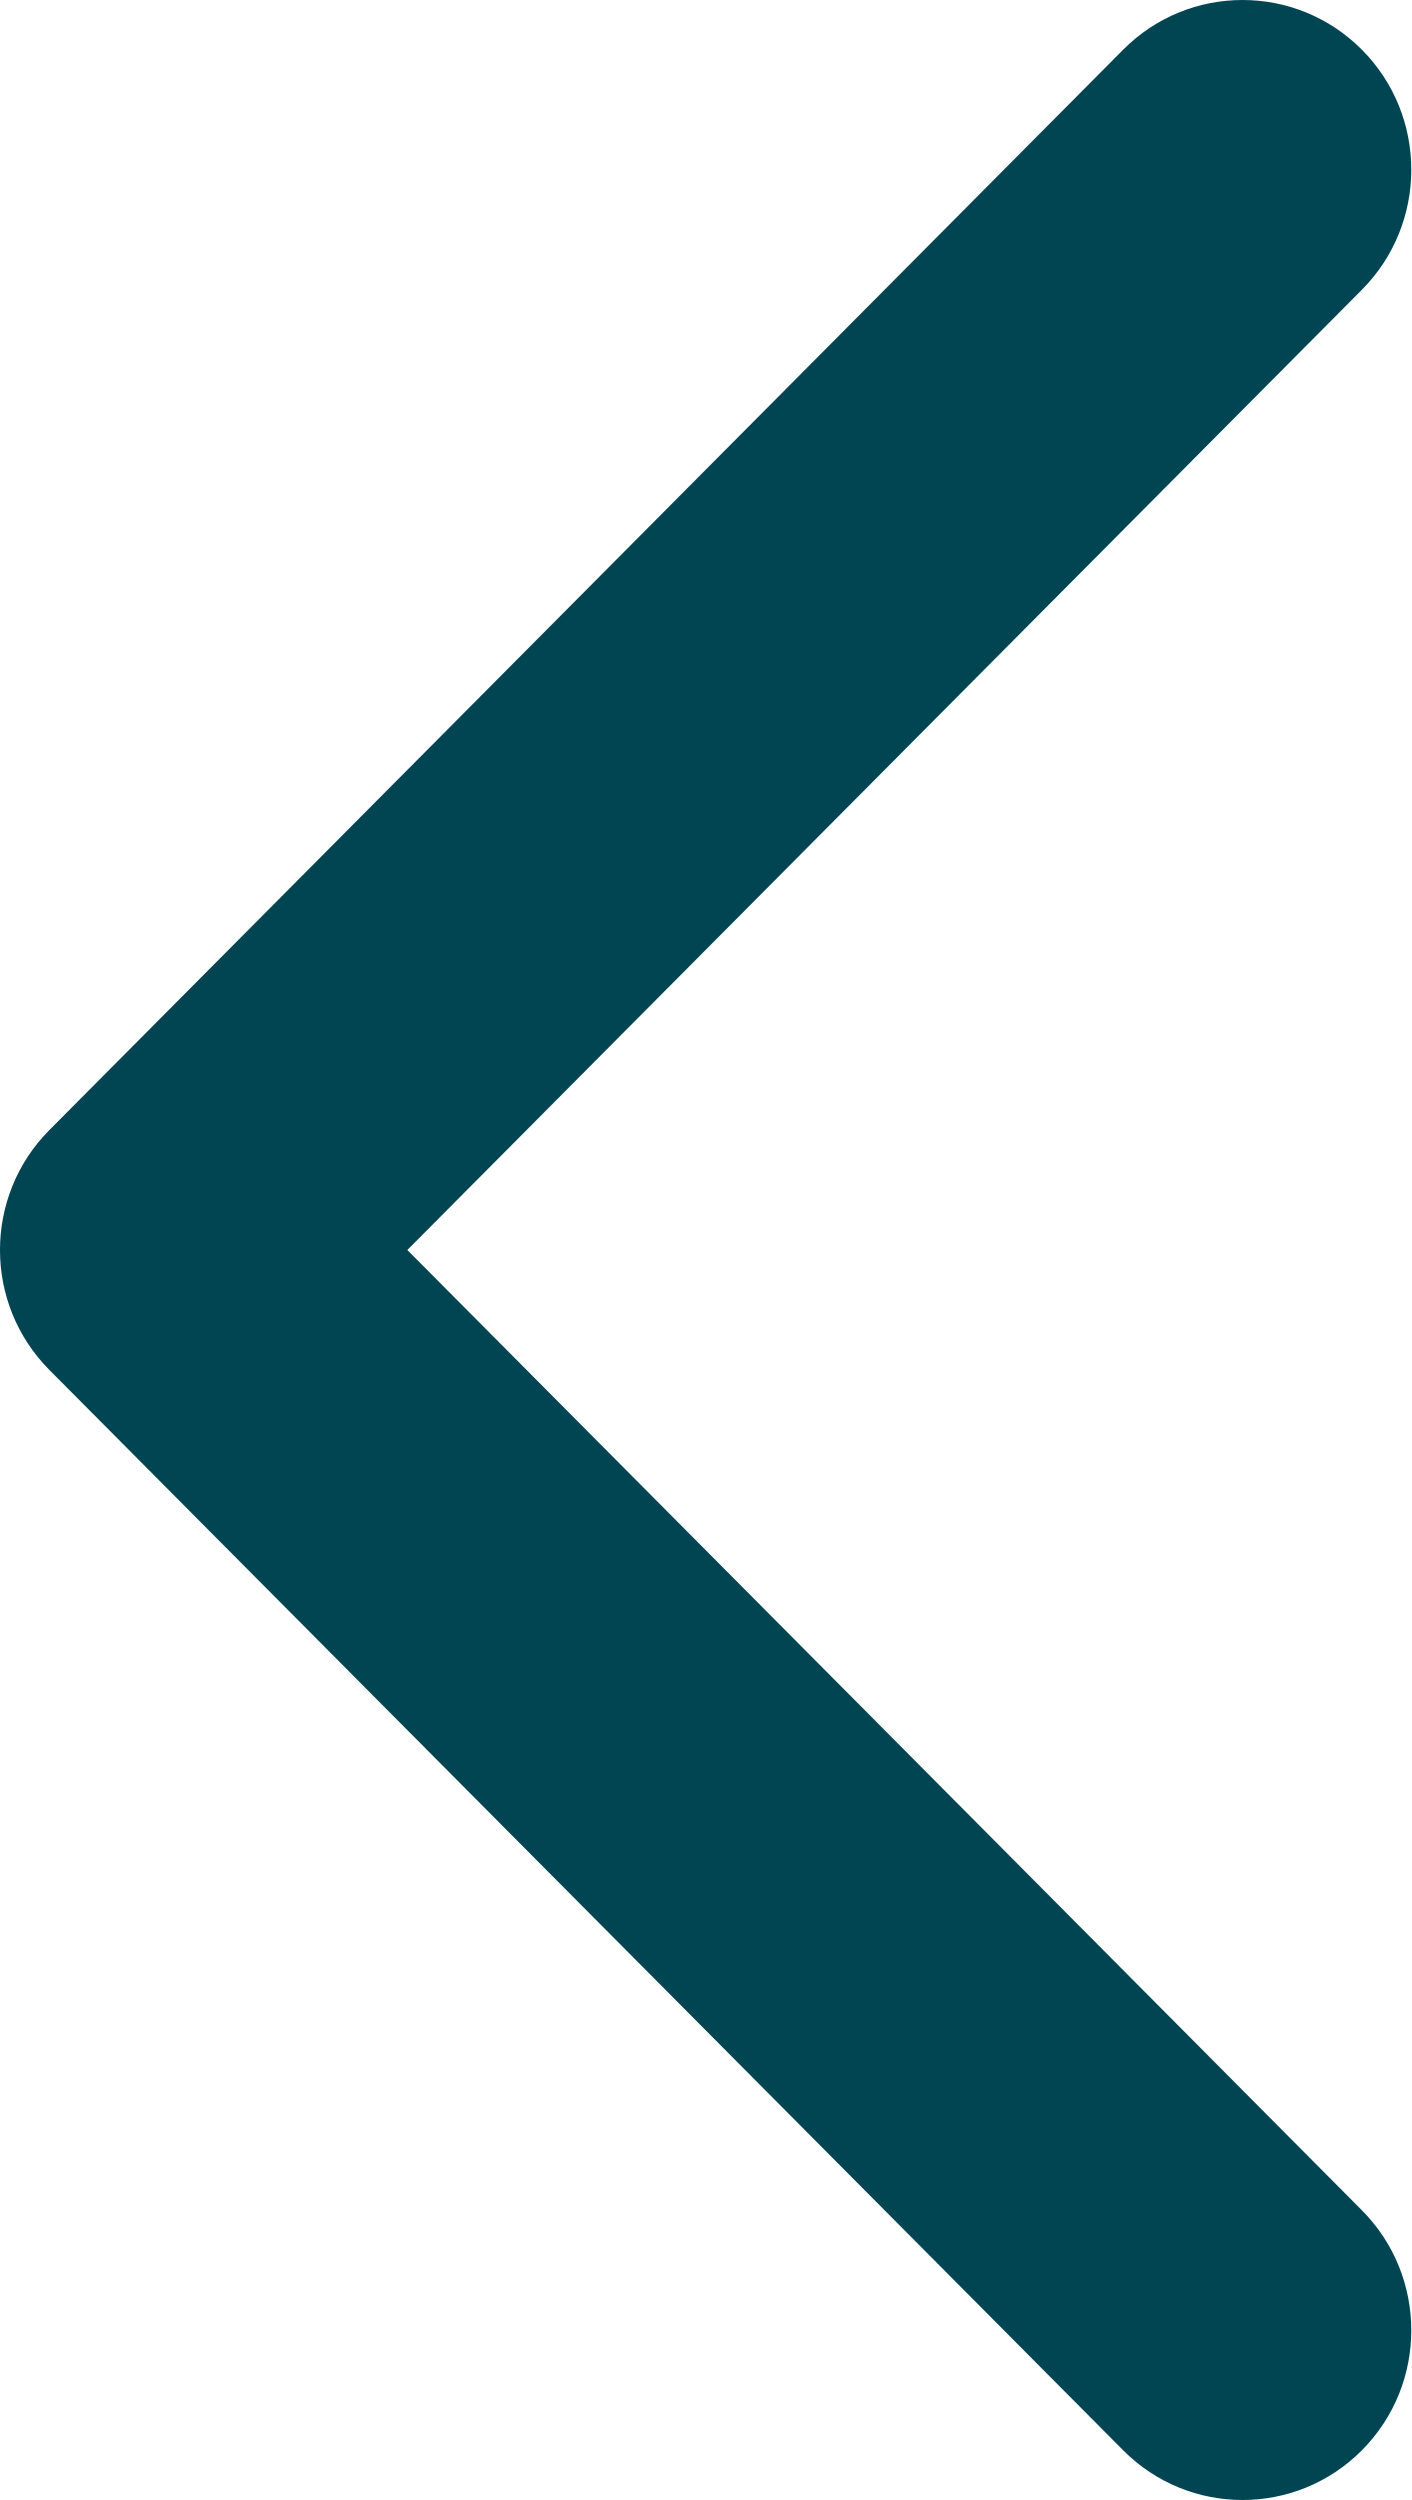
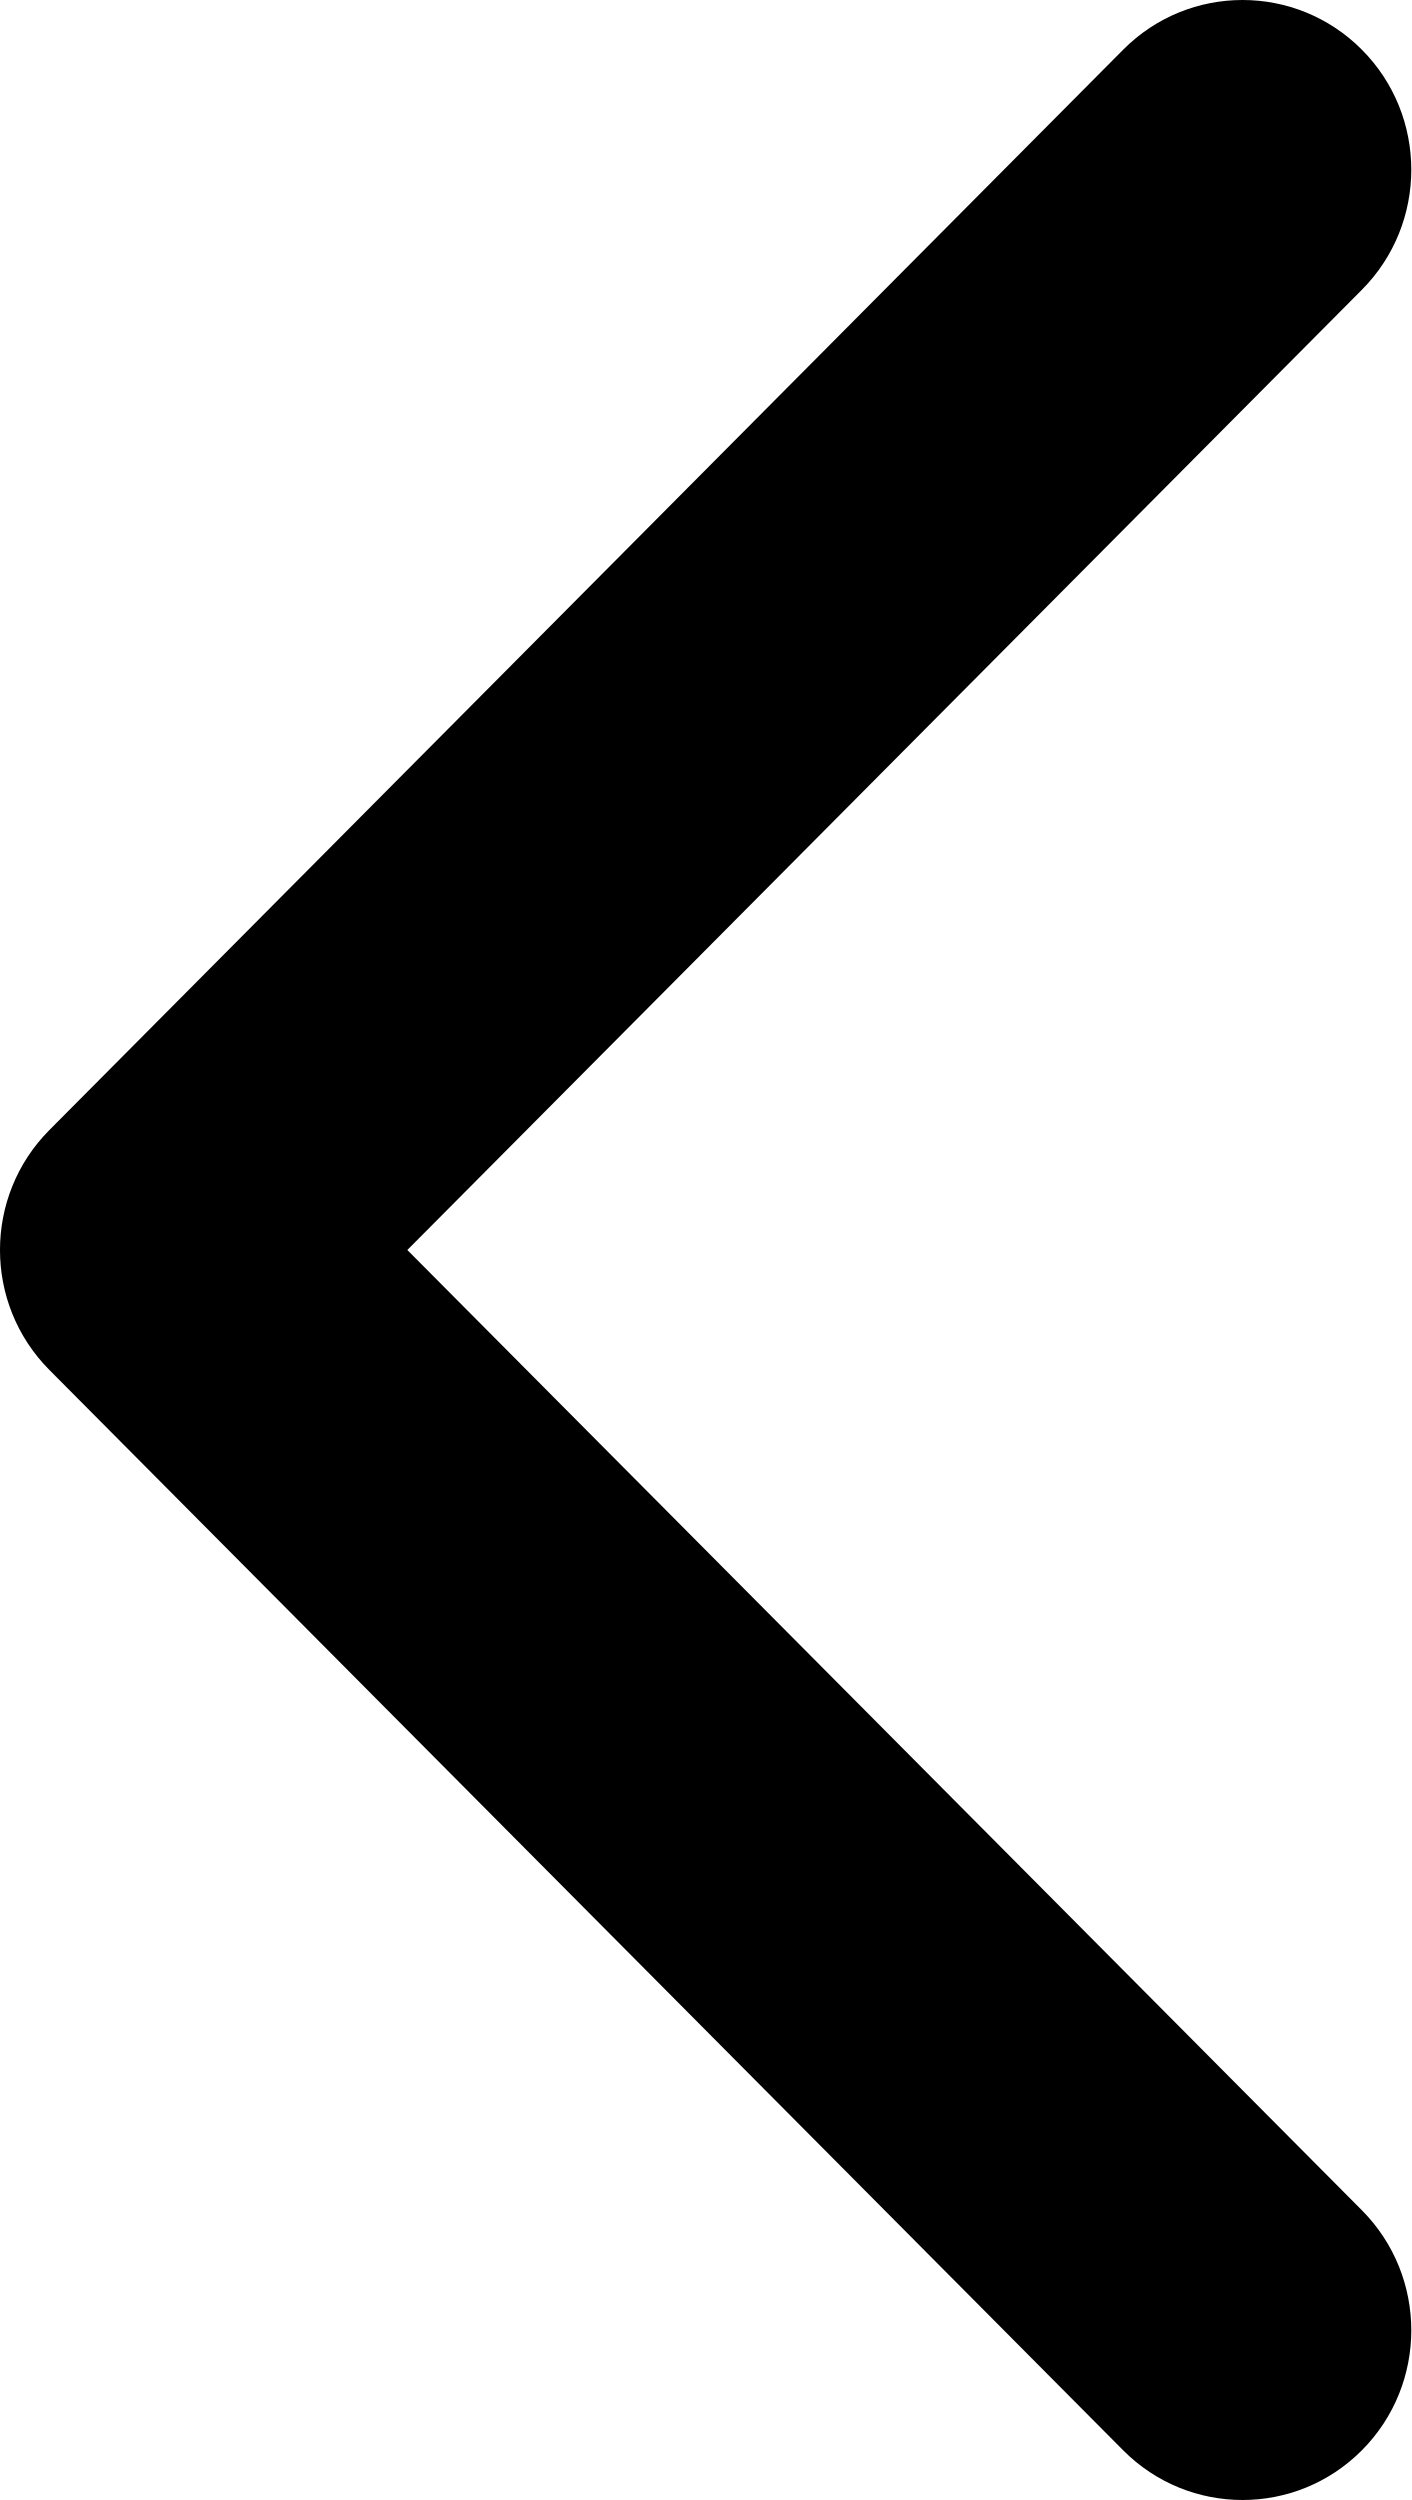
- <svg xmlns="http://www.w3.org/2000/svg" width="35" height="62" viewBox="0 0 35 62" fill="none">
-   <path d="M33.775 1.233C32.141 -0.411 29.488 -0.411 27.854 1.233L1.226 28.024C-0.409 29.668 -0.409 32.332 1.226 33.976L27.854 60.767C29.488 62.411 32.141 62.411 33.775 60.767C35.409 59.124 35.408 56.458 33.775 54.815L10.102 31L33.775 7.186C35.408 5.542 35.409 2.876 33.775 1.233Z" fill="#014553" />
+ <svg xmlns="http://www.w3.org/2000/svg" viewBox="0 0 35 62" fill="none">
+   <path d="M33.775 1.233C32.141 -0.411 29.488 -0.411 27.854 1.233L1.226 28.024C-0.409 29.668 -0.409 32.332 1.226 33.976L27.854 60.767C29.488 62.411 32.141 62.411 33.775 60.767C35.409 59.124 35.408 56.458 33.775 54.815L10.102 31L33.775 7.186C35.408 5.542 35.409 2.876 33.775 1.233Z" fill="currentColor" />
</svg>
